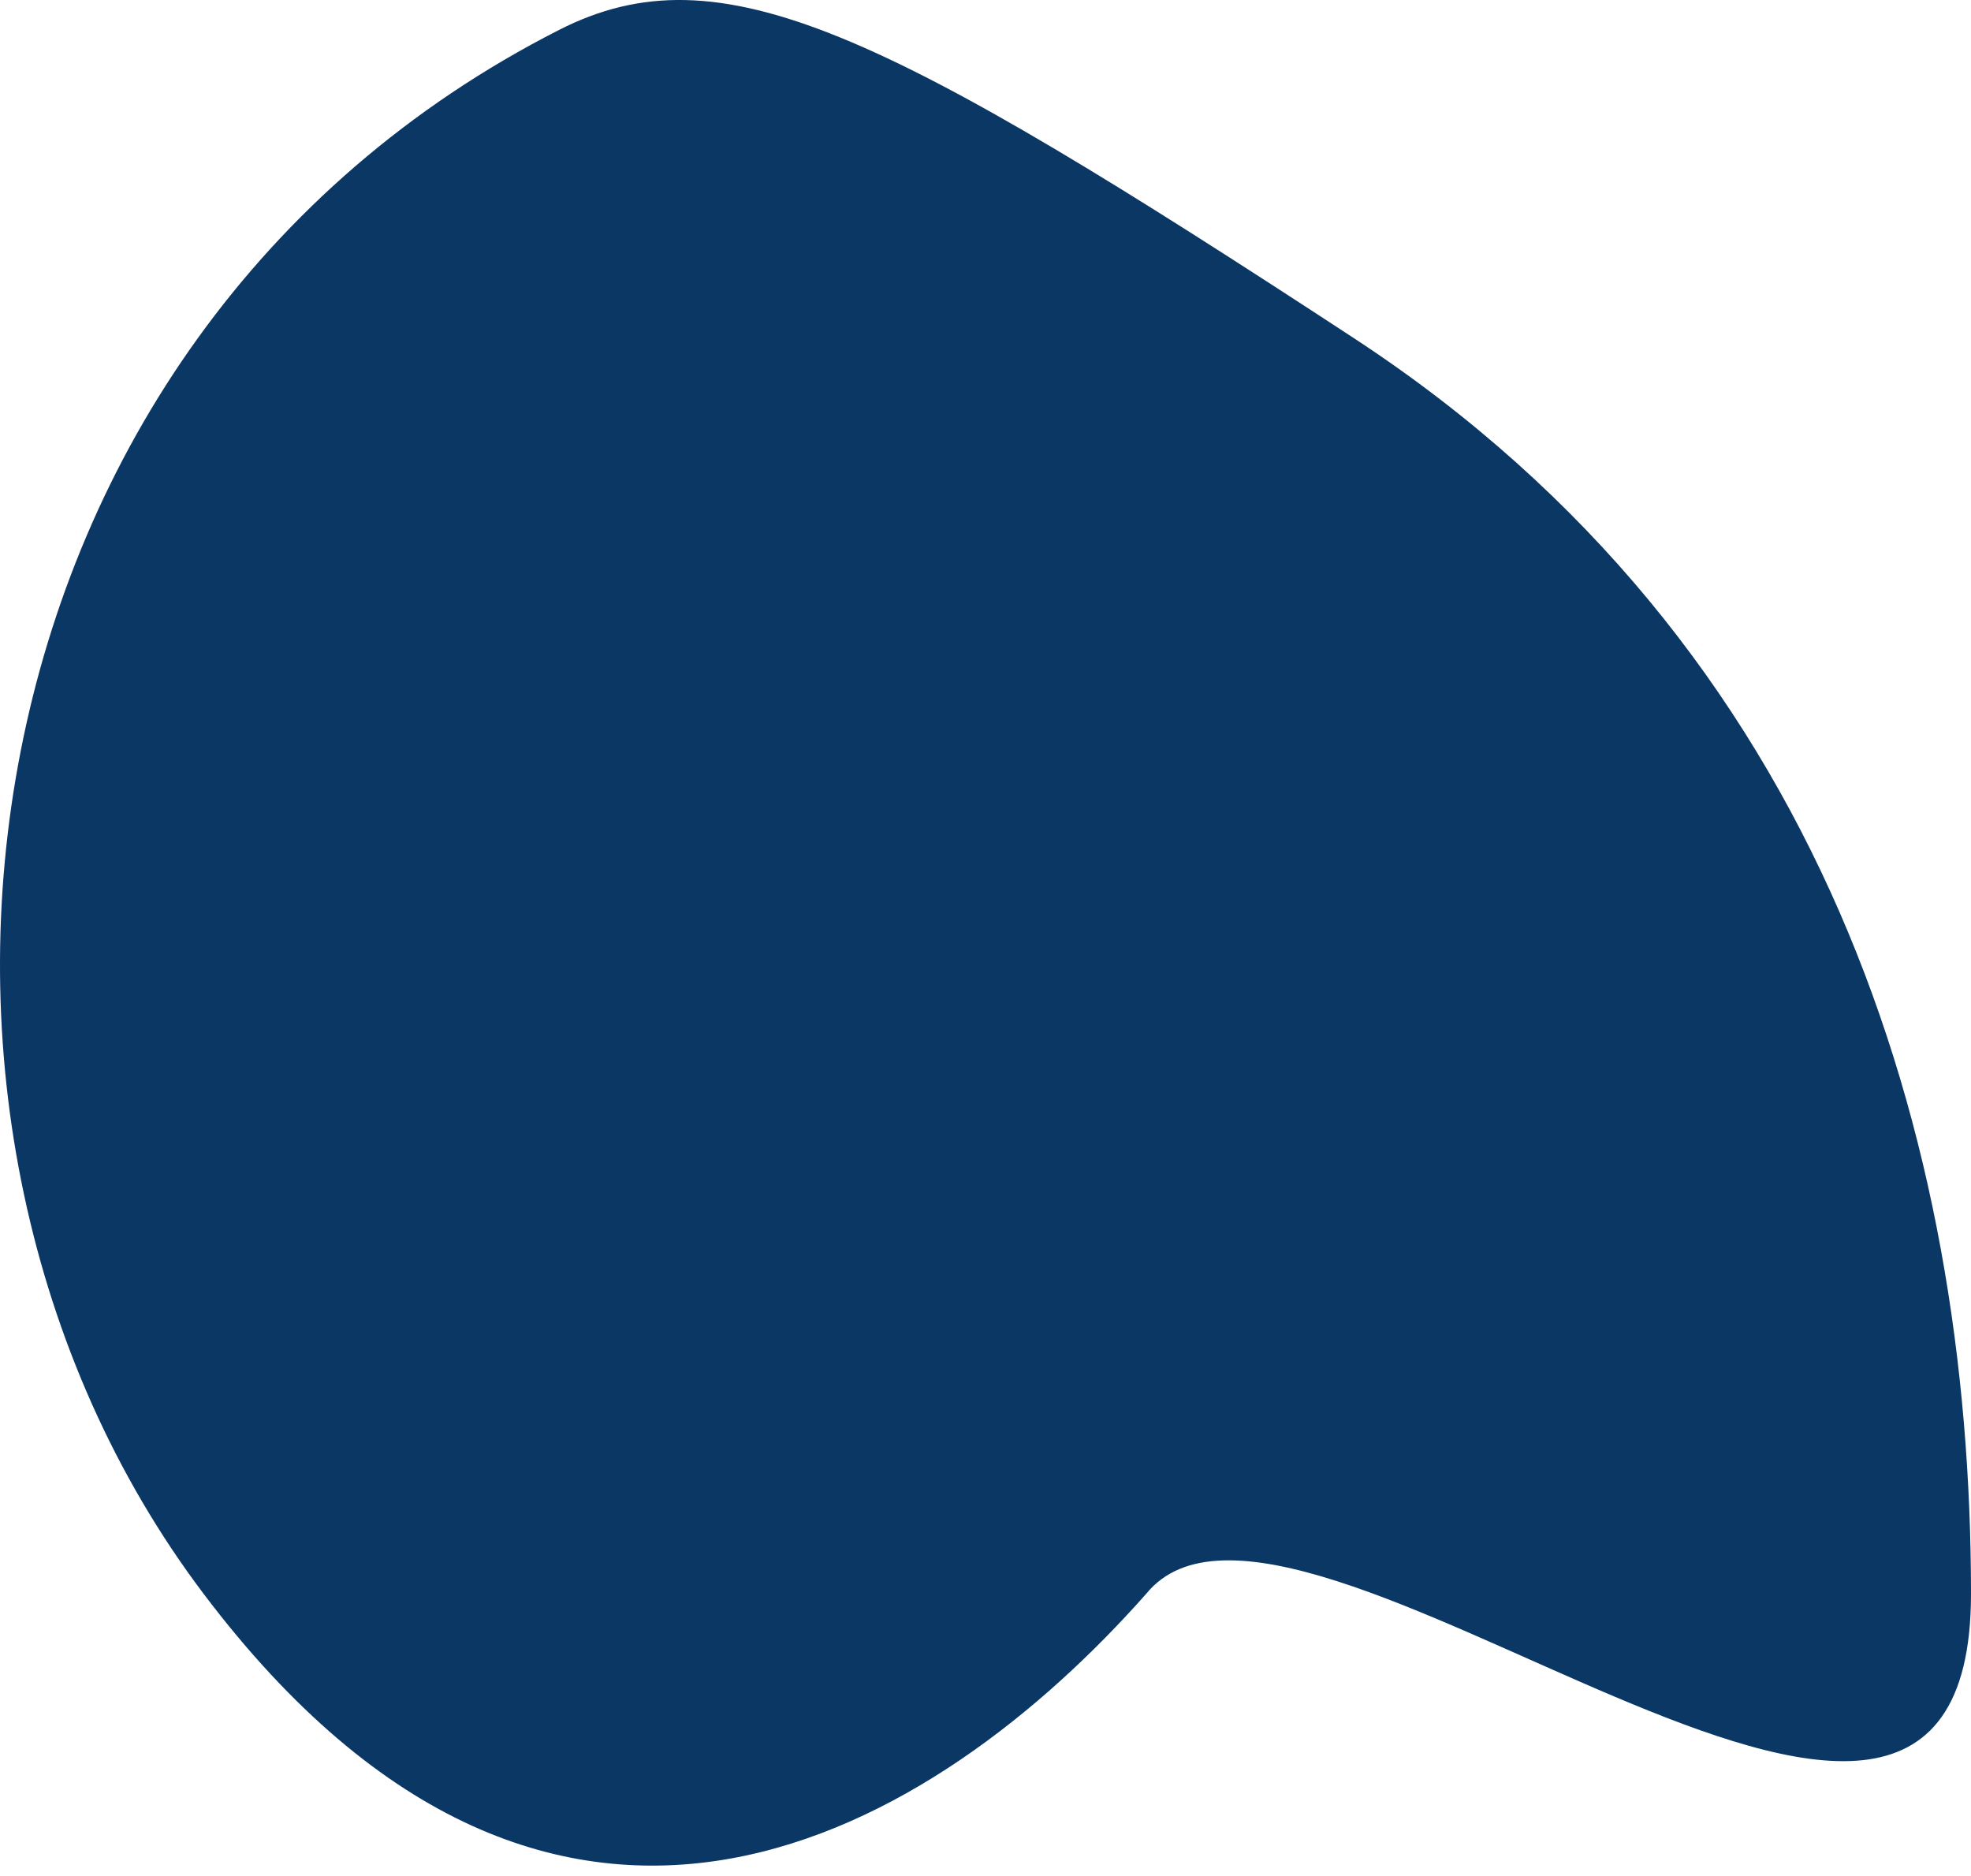
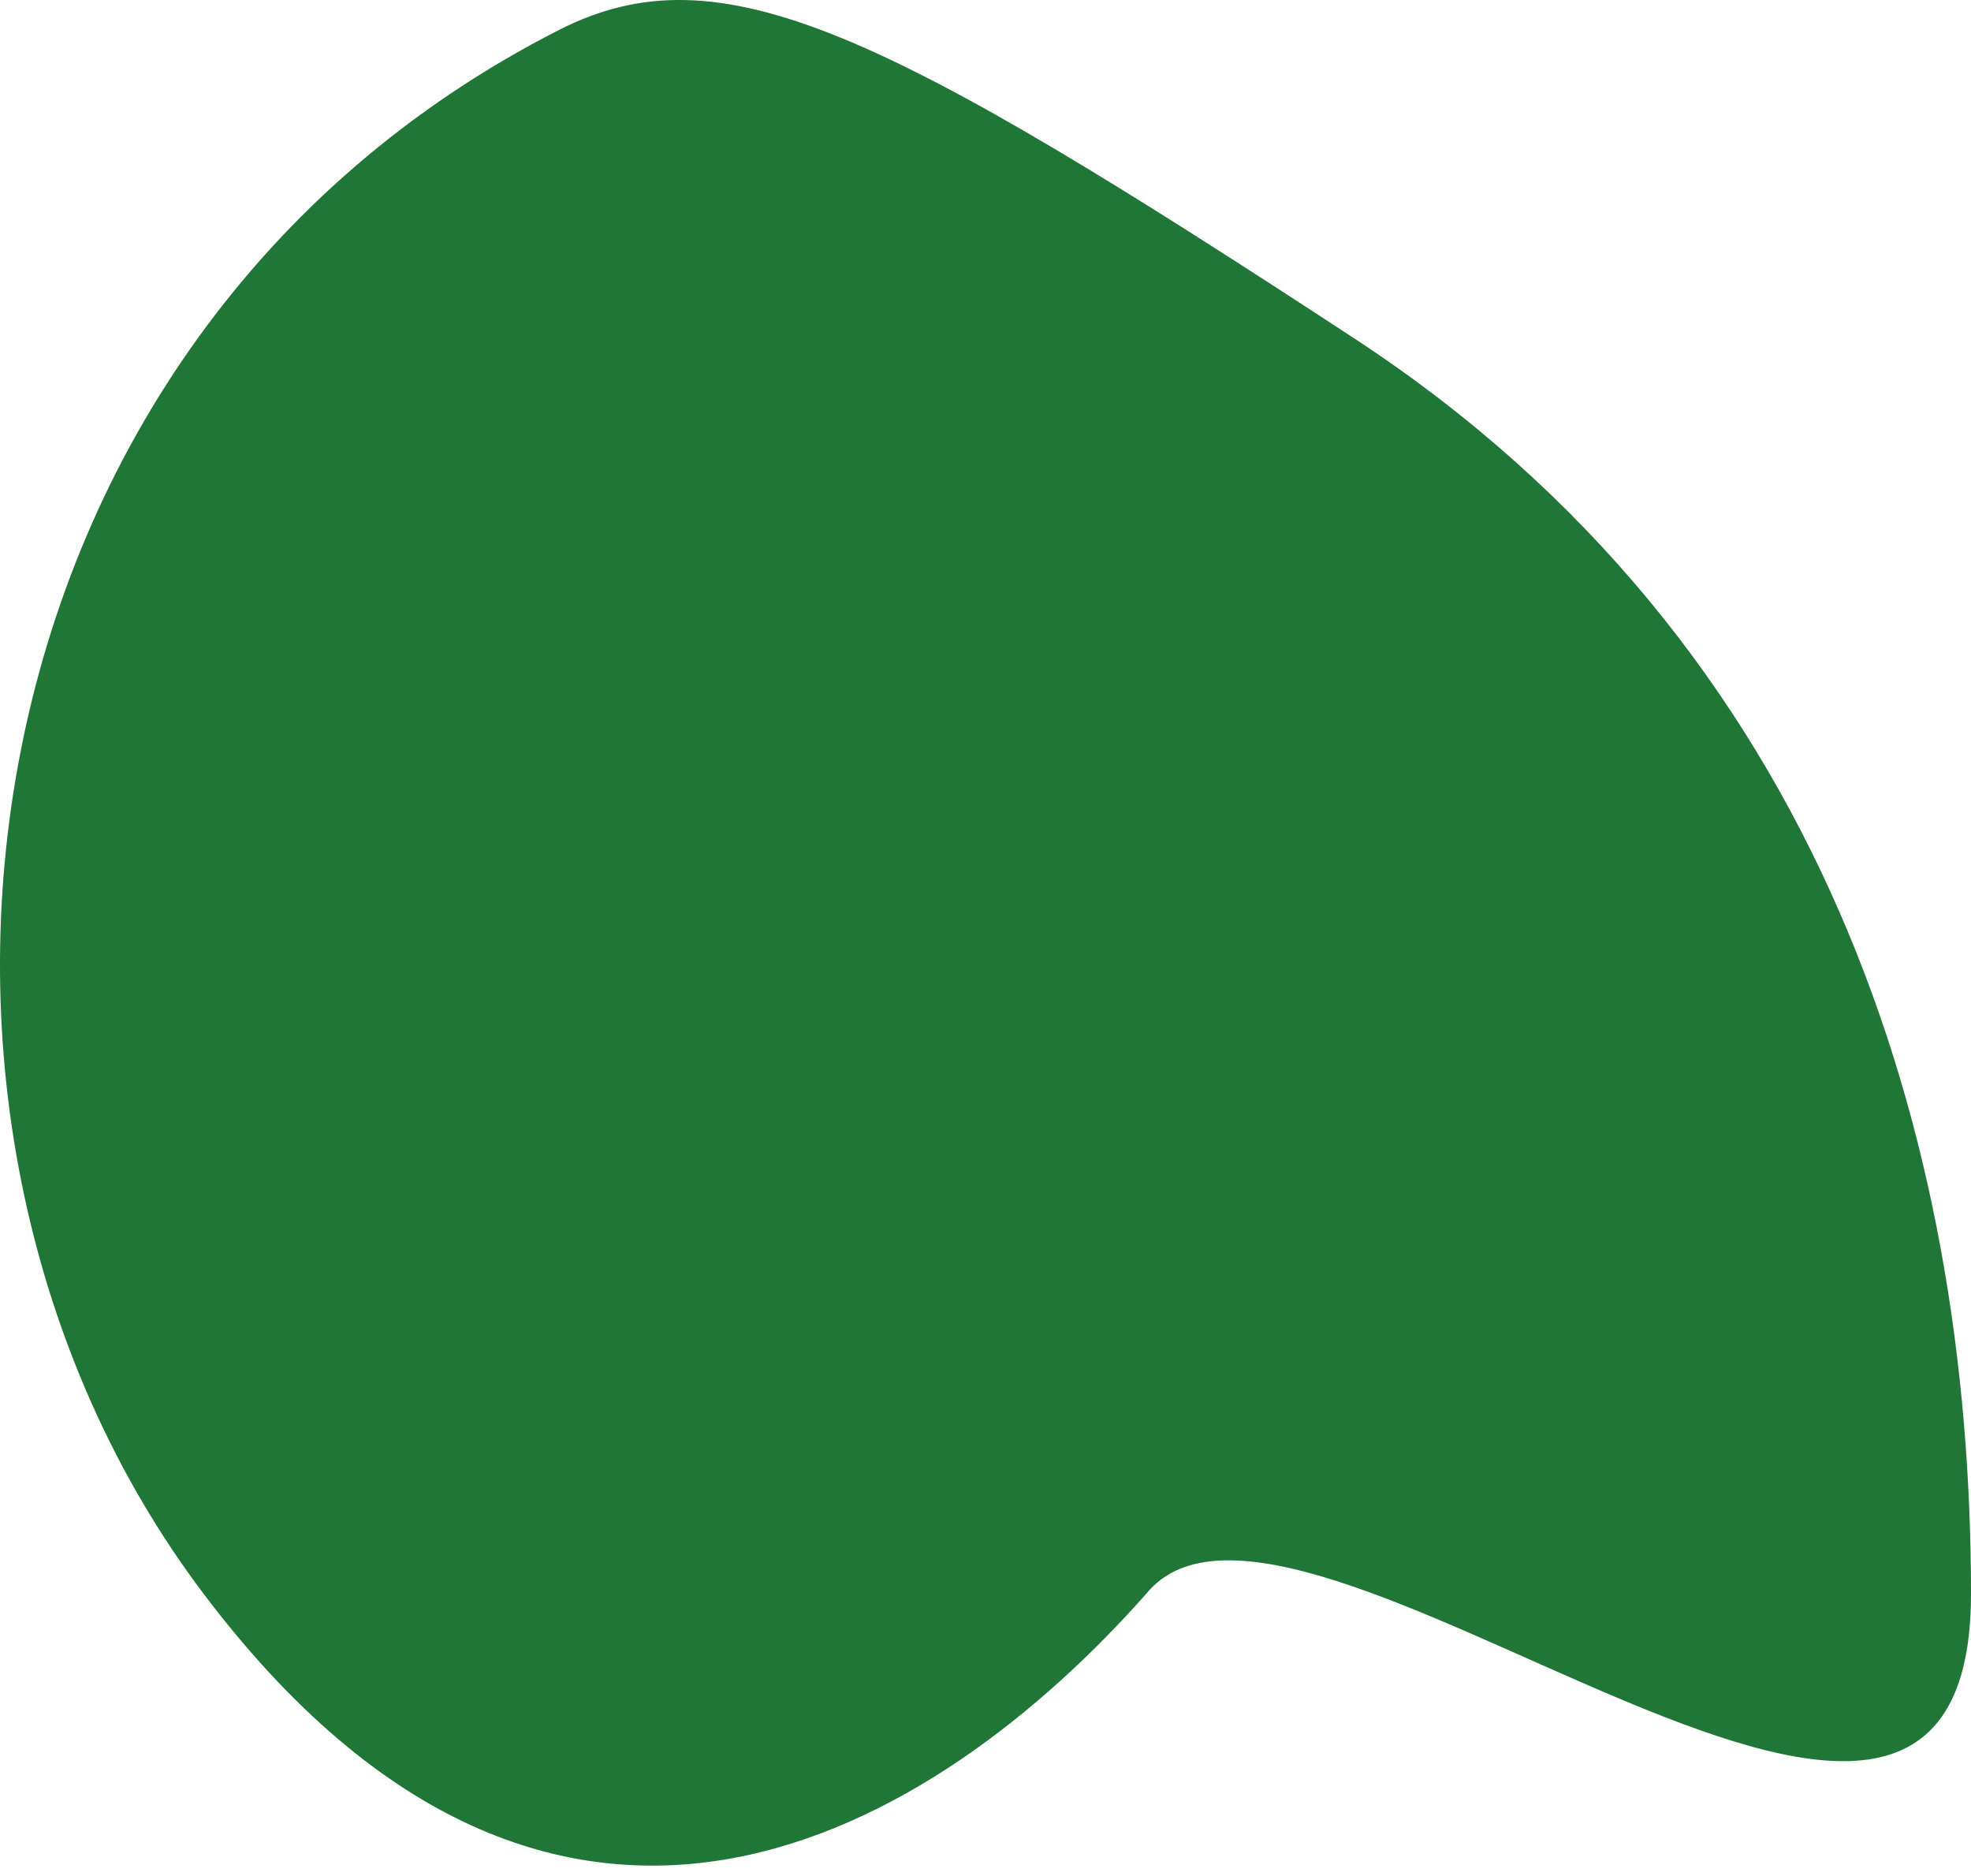
<svg xmlns="http://www.w3.org/2000/svg" width="41px" height="39px" viewBox="0 0 41 39" version="1.1">
  <g id="Page-1" stroke="none" stroke-width="1" fill="none" fill-rule="evenodd">
-     <path d="M11.632,0.621 C-0.982,7.036 -3.159,23.358 4.237,33.149 C11.632,42.94 19.514,38.038 23.841,33.149 C26.903,29.371 41,42.604 41,33.149 C41,23.694 37.965,13.451 28.168,7.036 C18.371,0.621 14.989,-1.086 11.632,0.621 Z" id="Path" fill="#0B3765" fill-rule="nonzero" />
+     <path d="M11.632,0.621 C-0.982,7.036 -3.159,23.358 4.237,33.149 C11.632,42.94 19.514,38.038 23.841,33.149 C26.903,29.371 41,42.604 41,33.149 C41,23.694 37.965,13.451 28.168,7.036 C18.371,0.621 14.989,-1.086 11.632,0.621 Z" id="Path" fill="#207636" fill-rule="nonzero" />
  </g>
</svg>
